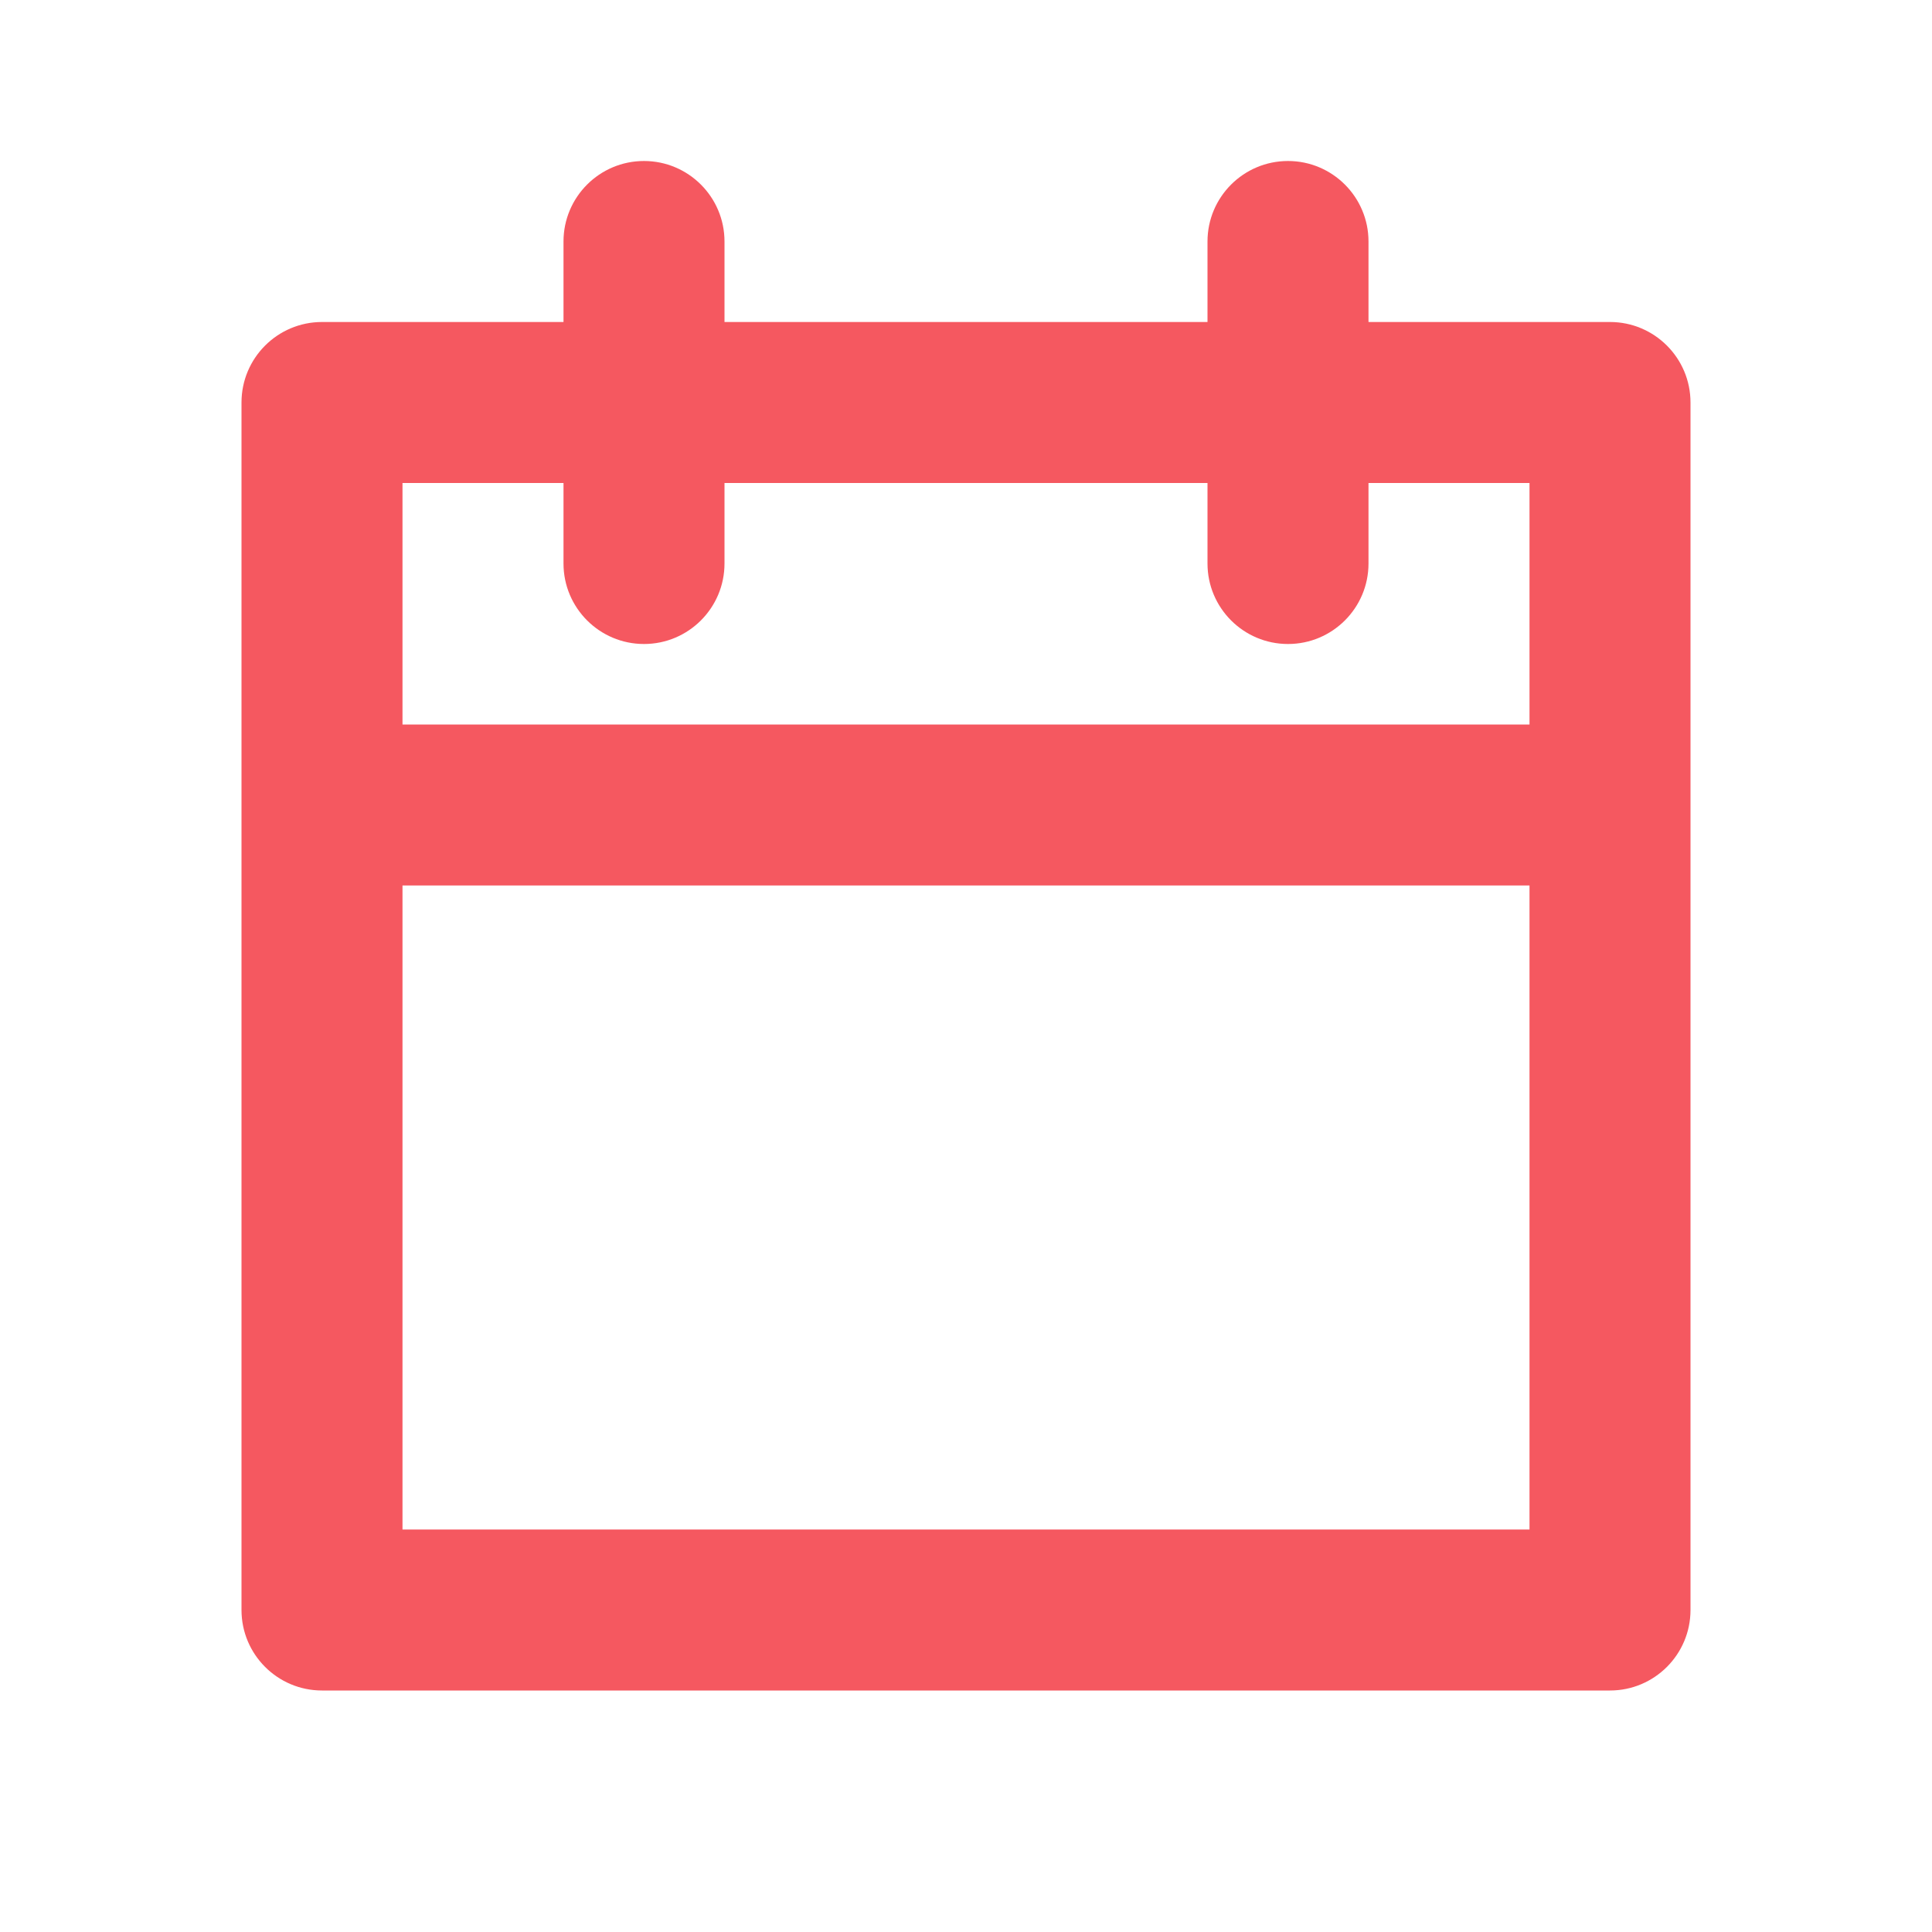
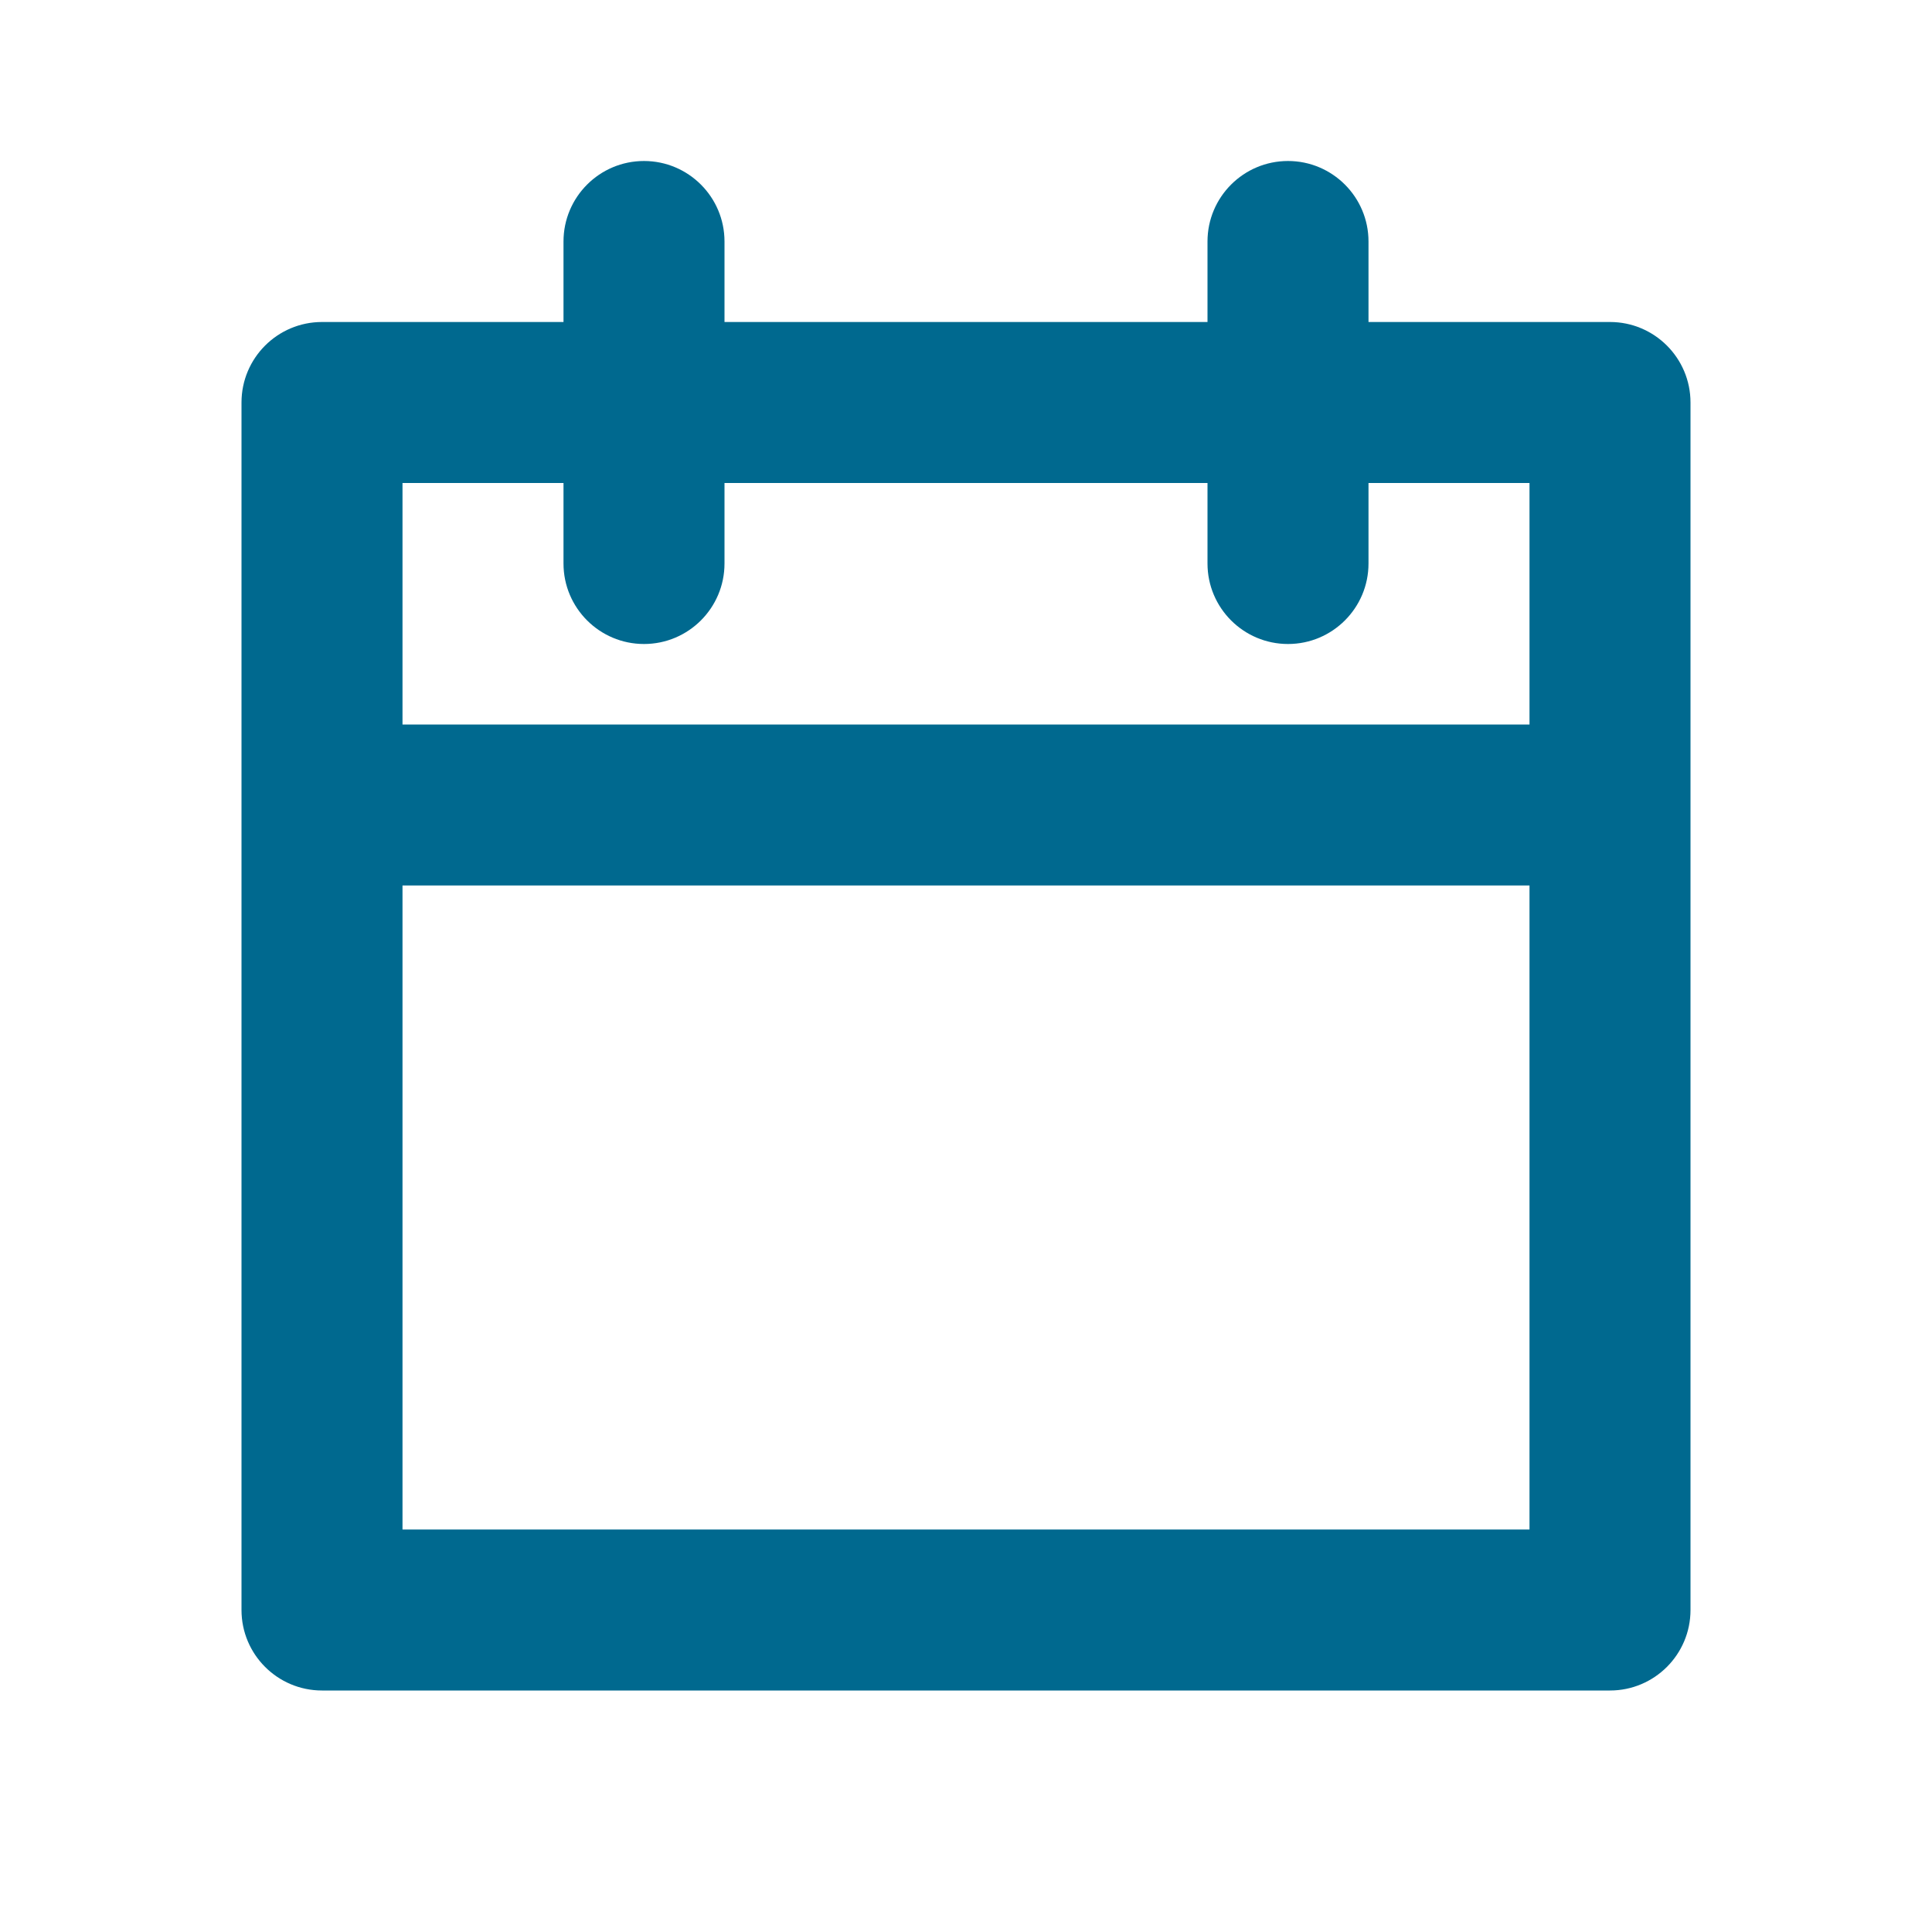
<svg xmlns="http://www.w3.org/2000/svg" width="24" height="24" viewBox="0 0 24 24">
  <g fill="none" fill-rule="evenodd">
    <rect width="24" height="24" />
-     <path fill="#F55860" fill-rule="nonzero" d="M15,6 L9,6 L9,7 C9,7.552 8.552,8 8,8 C7.448,8 7,7.552 7,7 L7,6 L5,6 L5,9 L19,9 L19,6 L17,6 L17,7 C17,7.552 16.552,8 16,8 C15.448,8 15,7.552 15,7 L15,6 Z M17,4 L20,4 C20.552,4 21,4.448 21,5 L21,20 C21,20.552 20.552,21 20,21 L4,21 C3.448,21 3,20.552 3,20 L3,5 C3,4.448 3.448,4 4,4 L7,4 L7,3 C7,2.448 7.448,2 8,2 C8.552,2 9,2.448 9,3 L9,4 L15,4 L15,3 C15,2.448 15.448,2 16,2 C16.552,2 17,2.448 17,3 L17,4 Z M19,11 L5,11 L5,19 L19,19 L19,11 Z" />
+     <path fill="#00698f" fill-rule="nonzero" d="M15,6 L9,6 L9,7 C9,7.552 8.552,8 8,8 C7.448,8 7,7.552 7,7 L7,6 L5,6 L5,9 L19,9 L19,6 L17,6 L17,7 C17,7.552 16.552,8 16,8 C15.448,8 15,7.552 15,7 L15,6 Z M17,4 L20,4 C20.552,4 21,4.448 21,5 L21,20 C21,20.552 20.552,21 20,21 L4,21 C3.448,21 3,20.552 3,20 L3,5 C3,4.448 3.448,4 4,4 L7,4 L7,3 C7,2.448 7.448,2 8,2 C8.552,2 9,2.448 9,3 L9,4 L15,4 L15,3 C15,2.448 15.448,2 16,2 C16.552,2 17,2.448 17,3 L17,4 Z M19,11 L5,11 L5,19 L19,19 L19,11 Z" />
  </g>
</svg>
